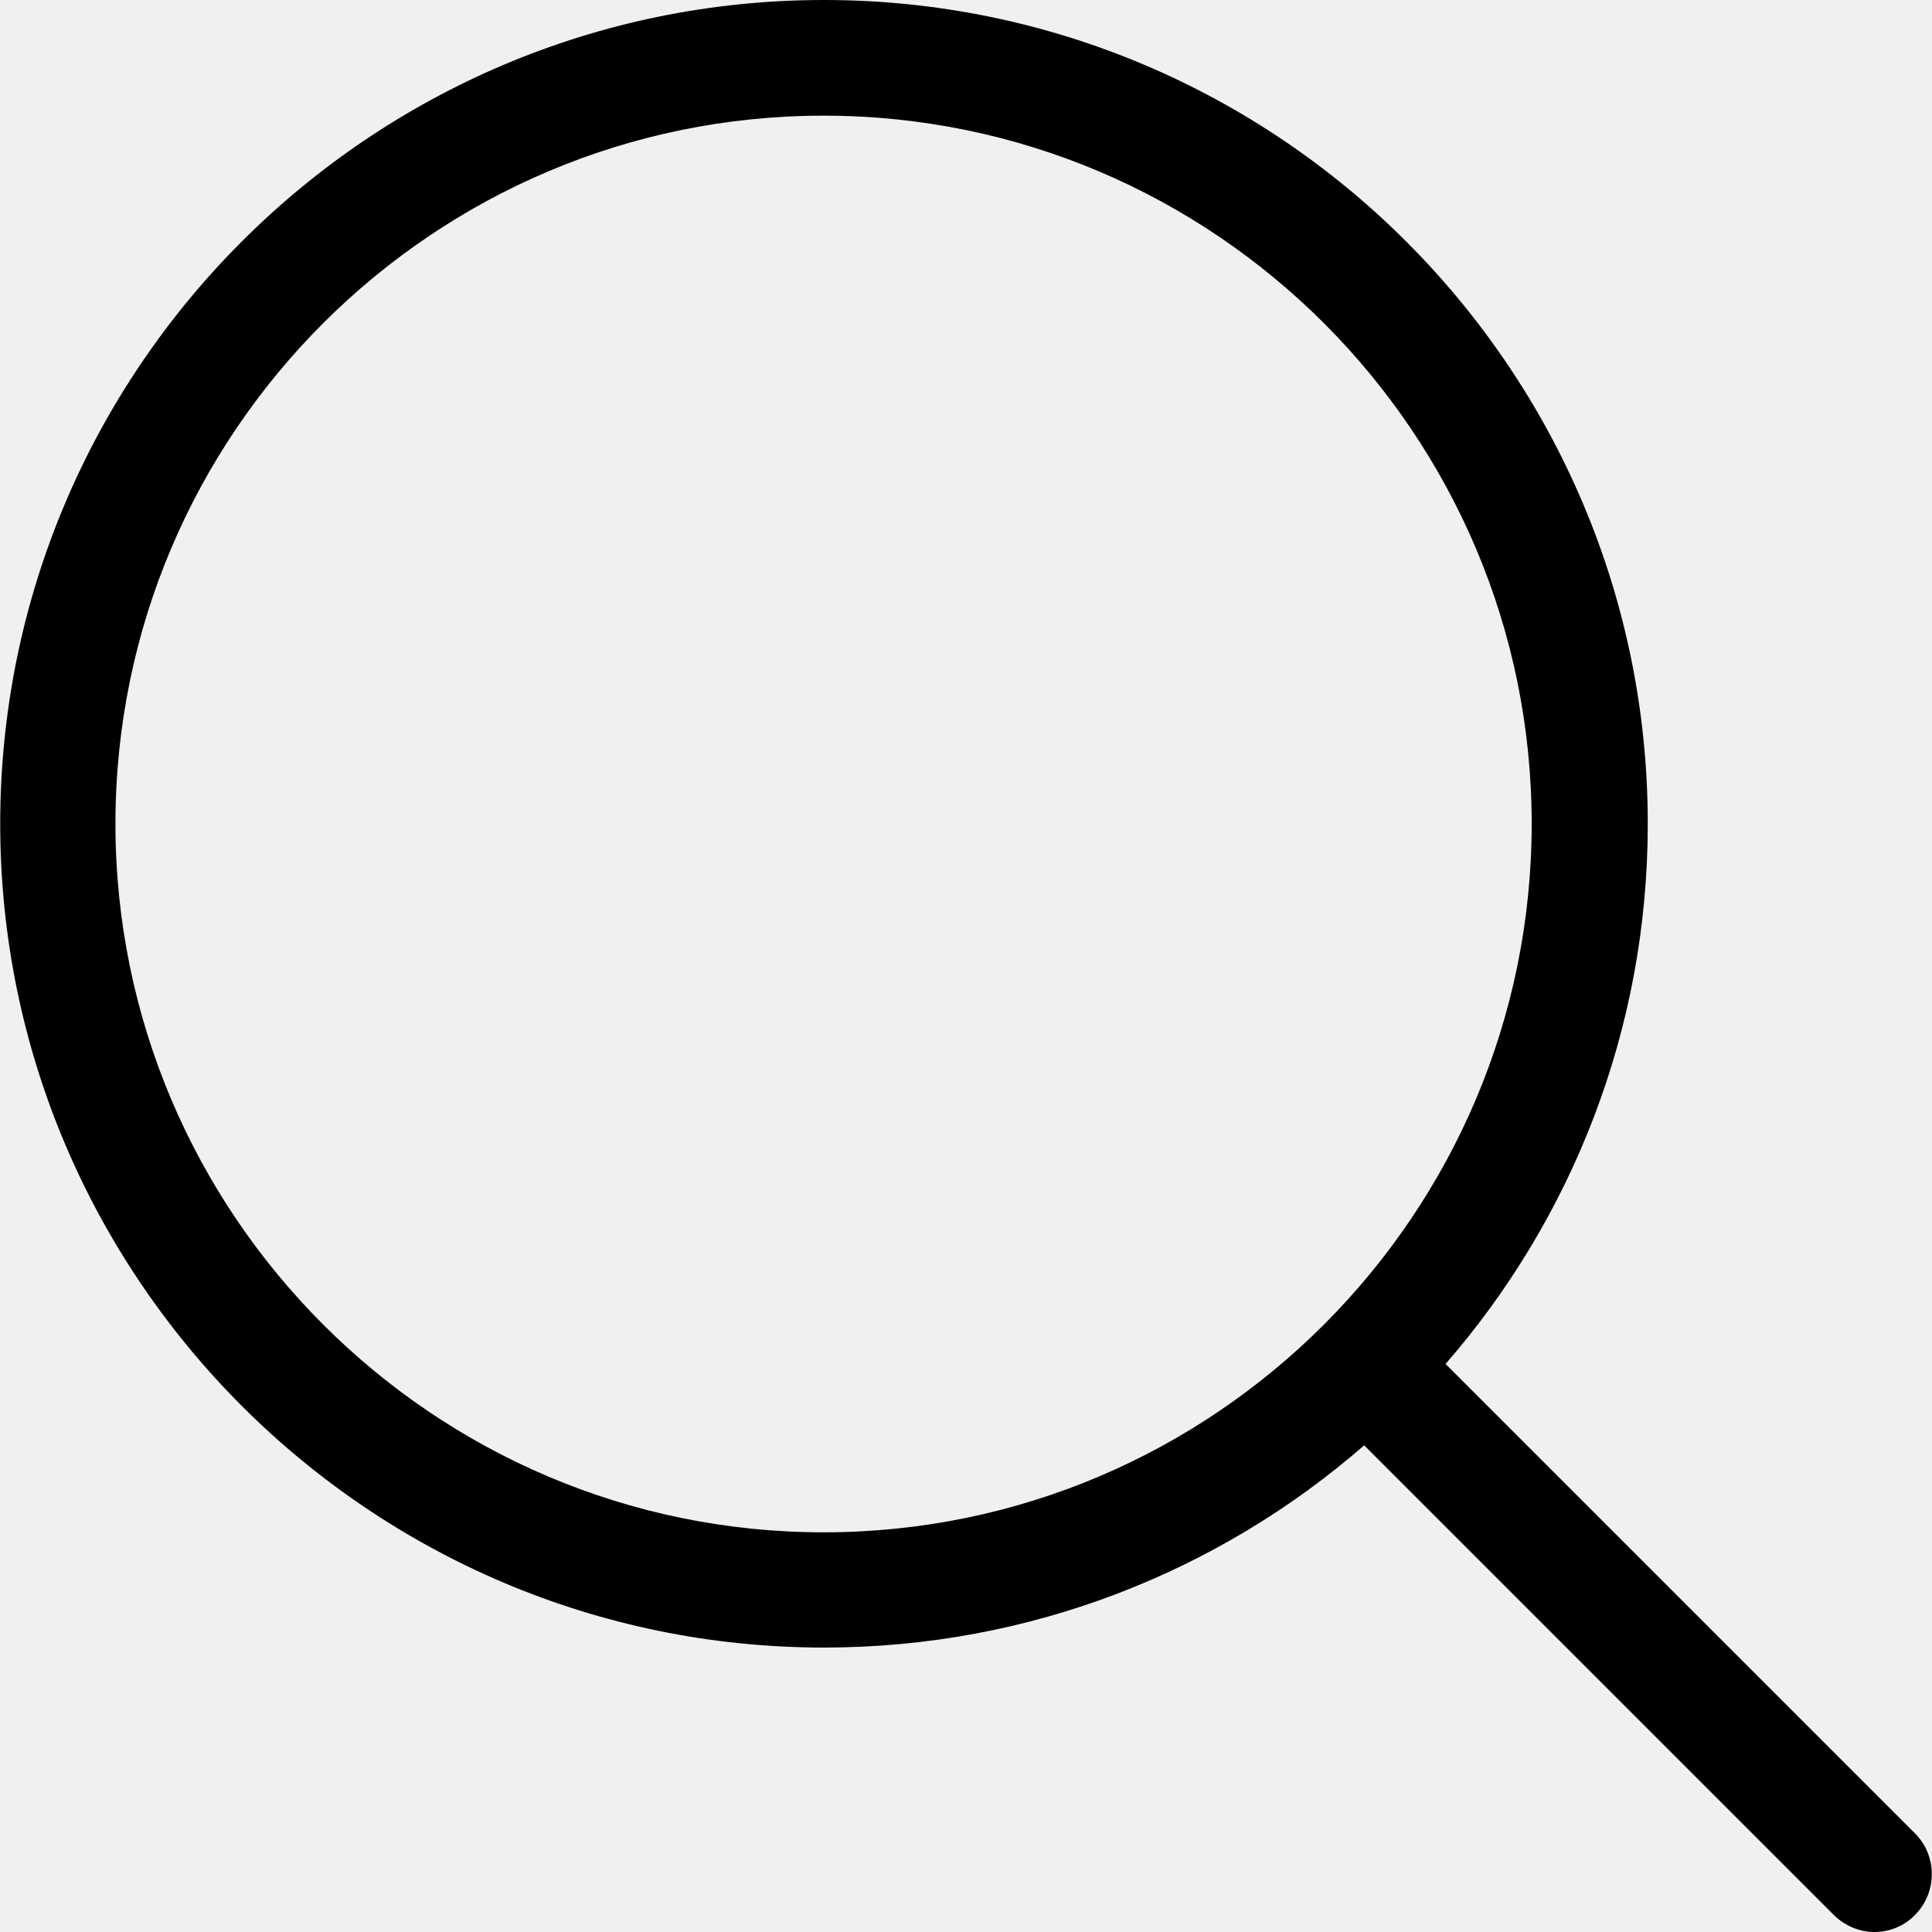
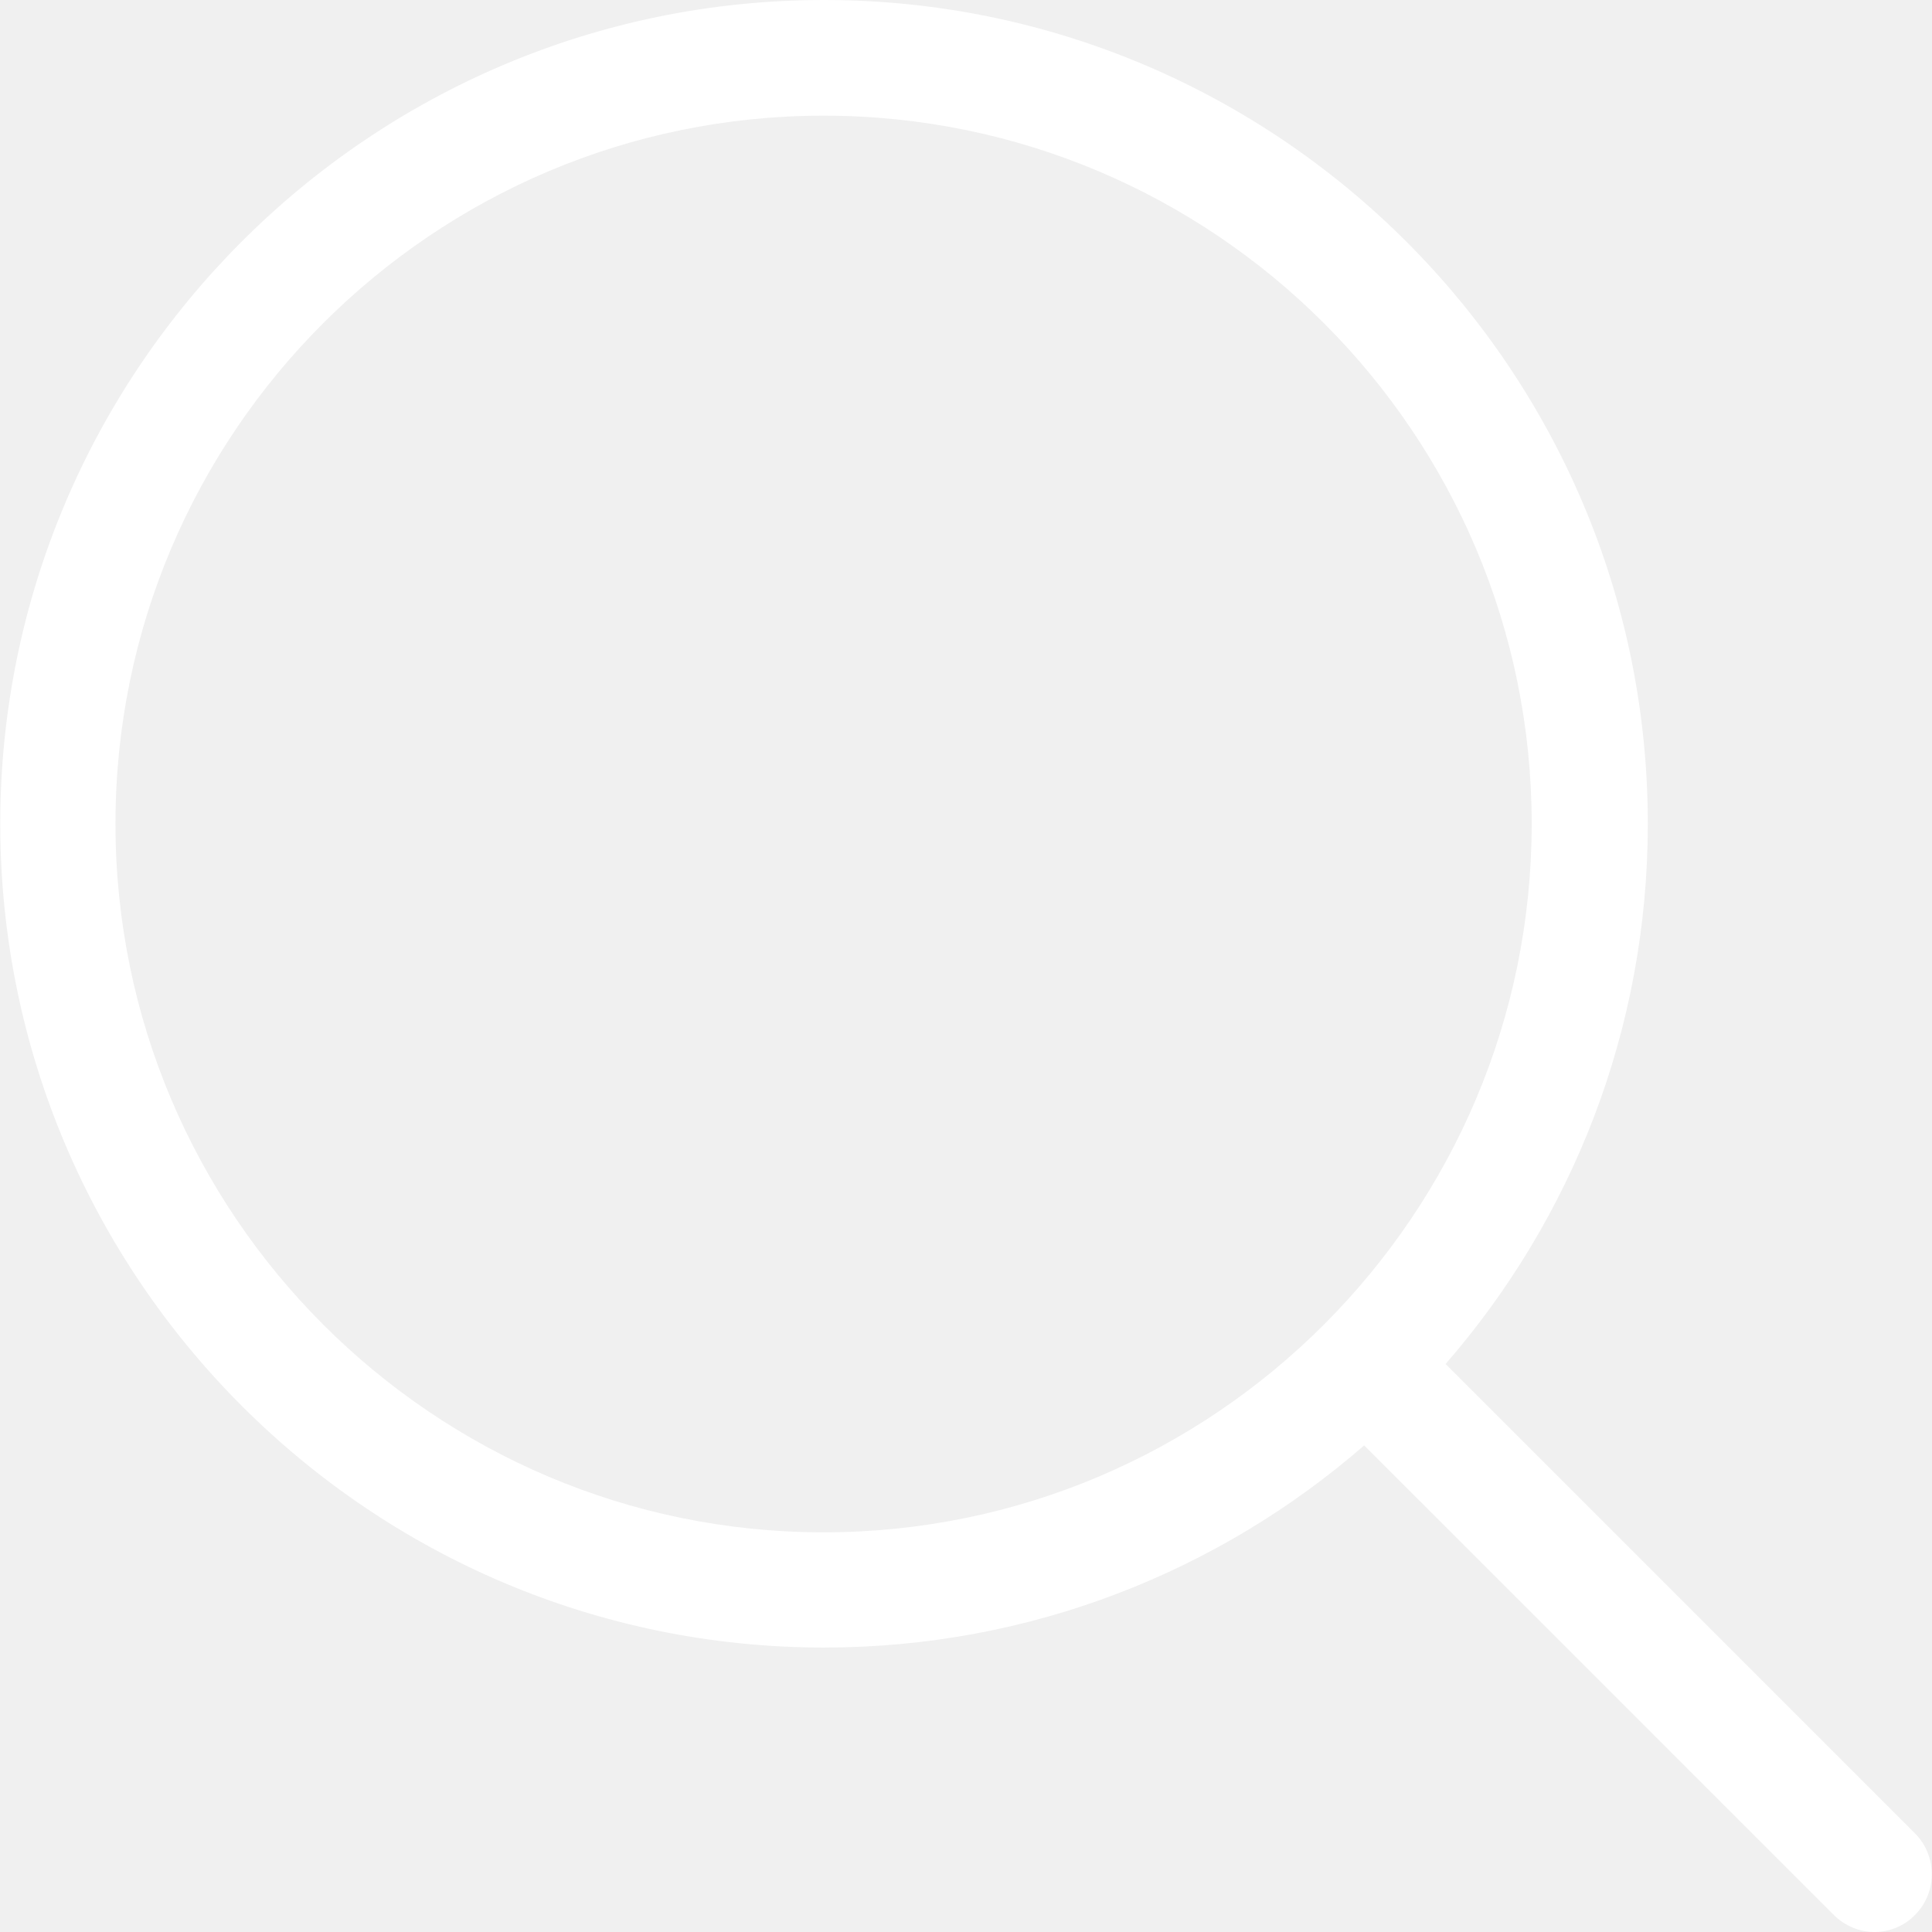
- <svg xmlns="http://www.w3.org/2000/svg" version="1.1" id="Capa_1" x="0px" y="0px" viewBox="0 0 451 451" style="enable-background:new 0 0 451 451;" xml:space="preserve">
-   <g>
-     <path d="M447.05,428l-109.6-109.6c29.4-33.8,47.2-77.9,47.2-126.1C384.65,86.2,298.35,0,192.35,0C86.25,0,0.05,86.3,0.05,192.3   s86.3,192.3,192.3,192.3c48.2,0,92.3-17.8,126.1-47.2L428.05,447c2.6,2.6,6.1,4,9.5,4s6.9-1.3,9.5-4   C452.25,441.8,452.25,433.2,447.05,428z M26.95,192.3c0-91.2,74.2-165.3,165.3-165.3c91.2,0,165.3,74.2,165.3,165.3   s-74.1,165.4-165.3,165.4C101.15,357.7,26.95,283.5,26.95,192.3z" />
-   </g>
-   <g>
- </g>
-   <g>
- </g>
-   <g>
- </g>
-   <g>
- </g>
-   <g>
- </g>
-   <g>
- </g>
-   <g>
- </g>
-   <g>
- </g>
-   <g>
- </g>
-   <g>
- </g>
-   <g>
- </g>
-   <g>
- </g>
-   <g>
- </g>
-   <g>
- </g>
-   <g>
- </g>
+ <svg xmlns="http://www.w3.org/2000/svg" width="30" height="30" viewBox="0 0 30 30" fill="none">
+   <path d="M29.737 28.47L22.447 21.18C24.403 18.931 25.587 15.998 25.587 12.792C25.587 5.734 19.846 0 12.795 0C5.737 0 0.004 5.741 0.004 12.792C0.004 19.843 5.744 25.583 12.795 25.583C16.001 25.583 18.935 24.399 21.183 22.444L28.474 29.734C28.646 29.907 28.879 30 29.105 30C29.332 30 29.564 29.913 29.737 29.734C30.083 29.388 30.083 28.816 29.737 28.47ZM1.793 12.792C1.793 6.725 6.729 1.796 12.788 1.796C18.855 1.796 23.784 6.732 23.784 12.792C23.784 18.851 18.855 23.794 12.788 23.794C6.729 23.794 1.793 18.858 1.793 12.792Z" fill="white" />
</svg>
